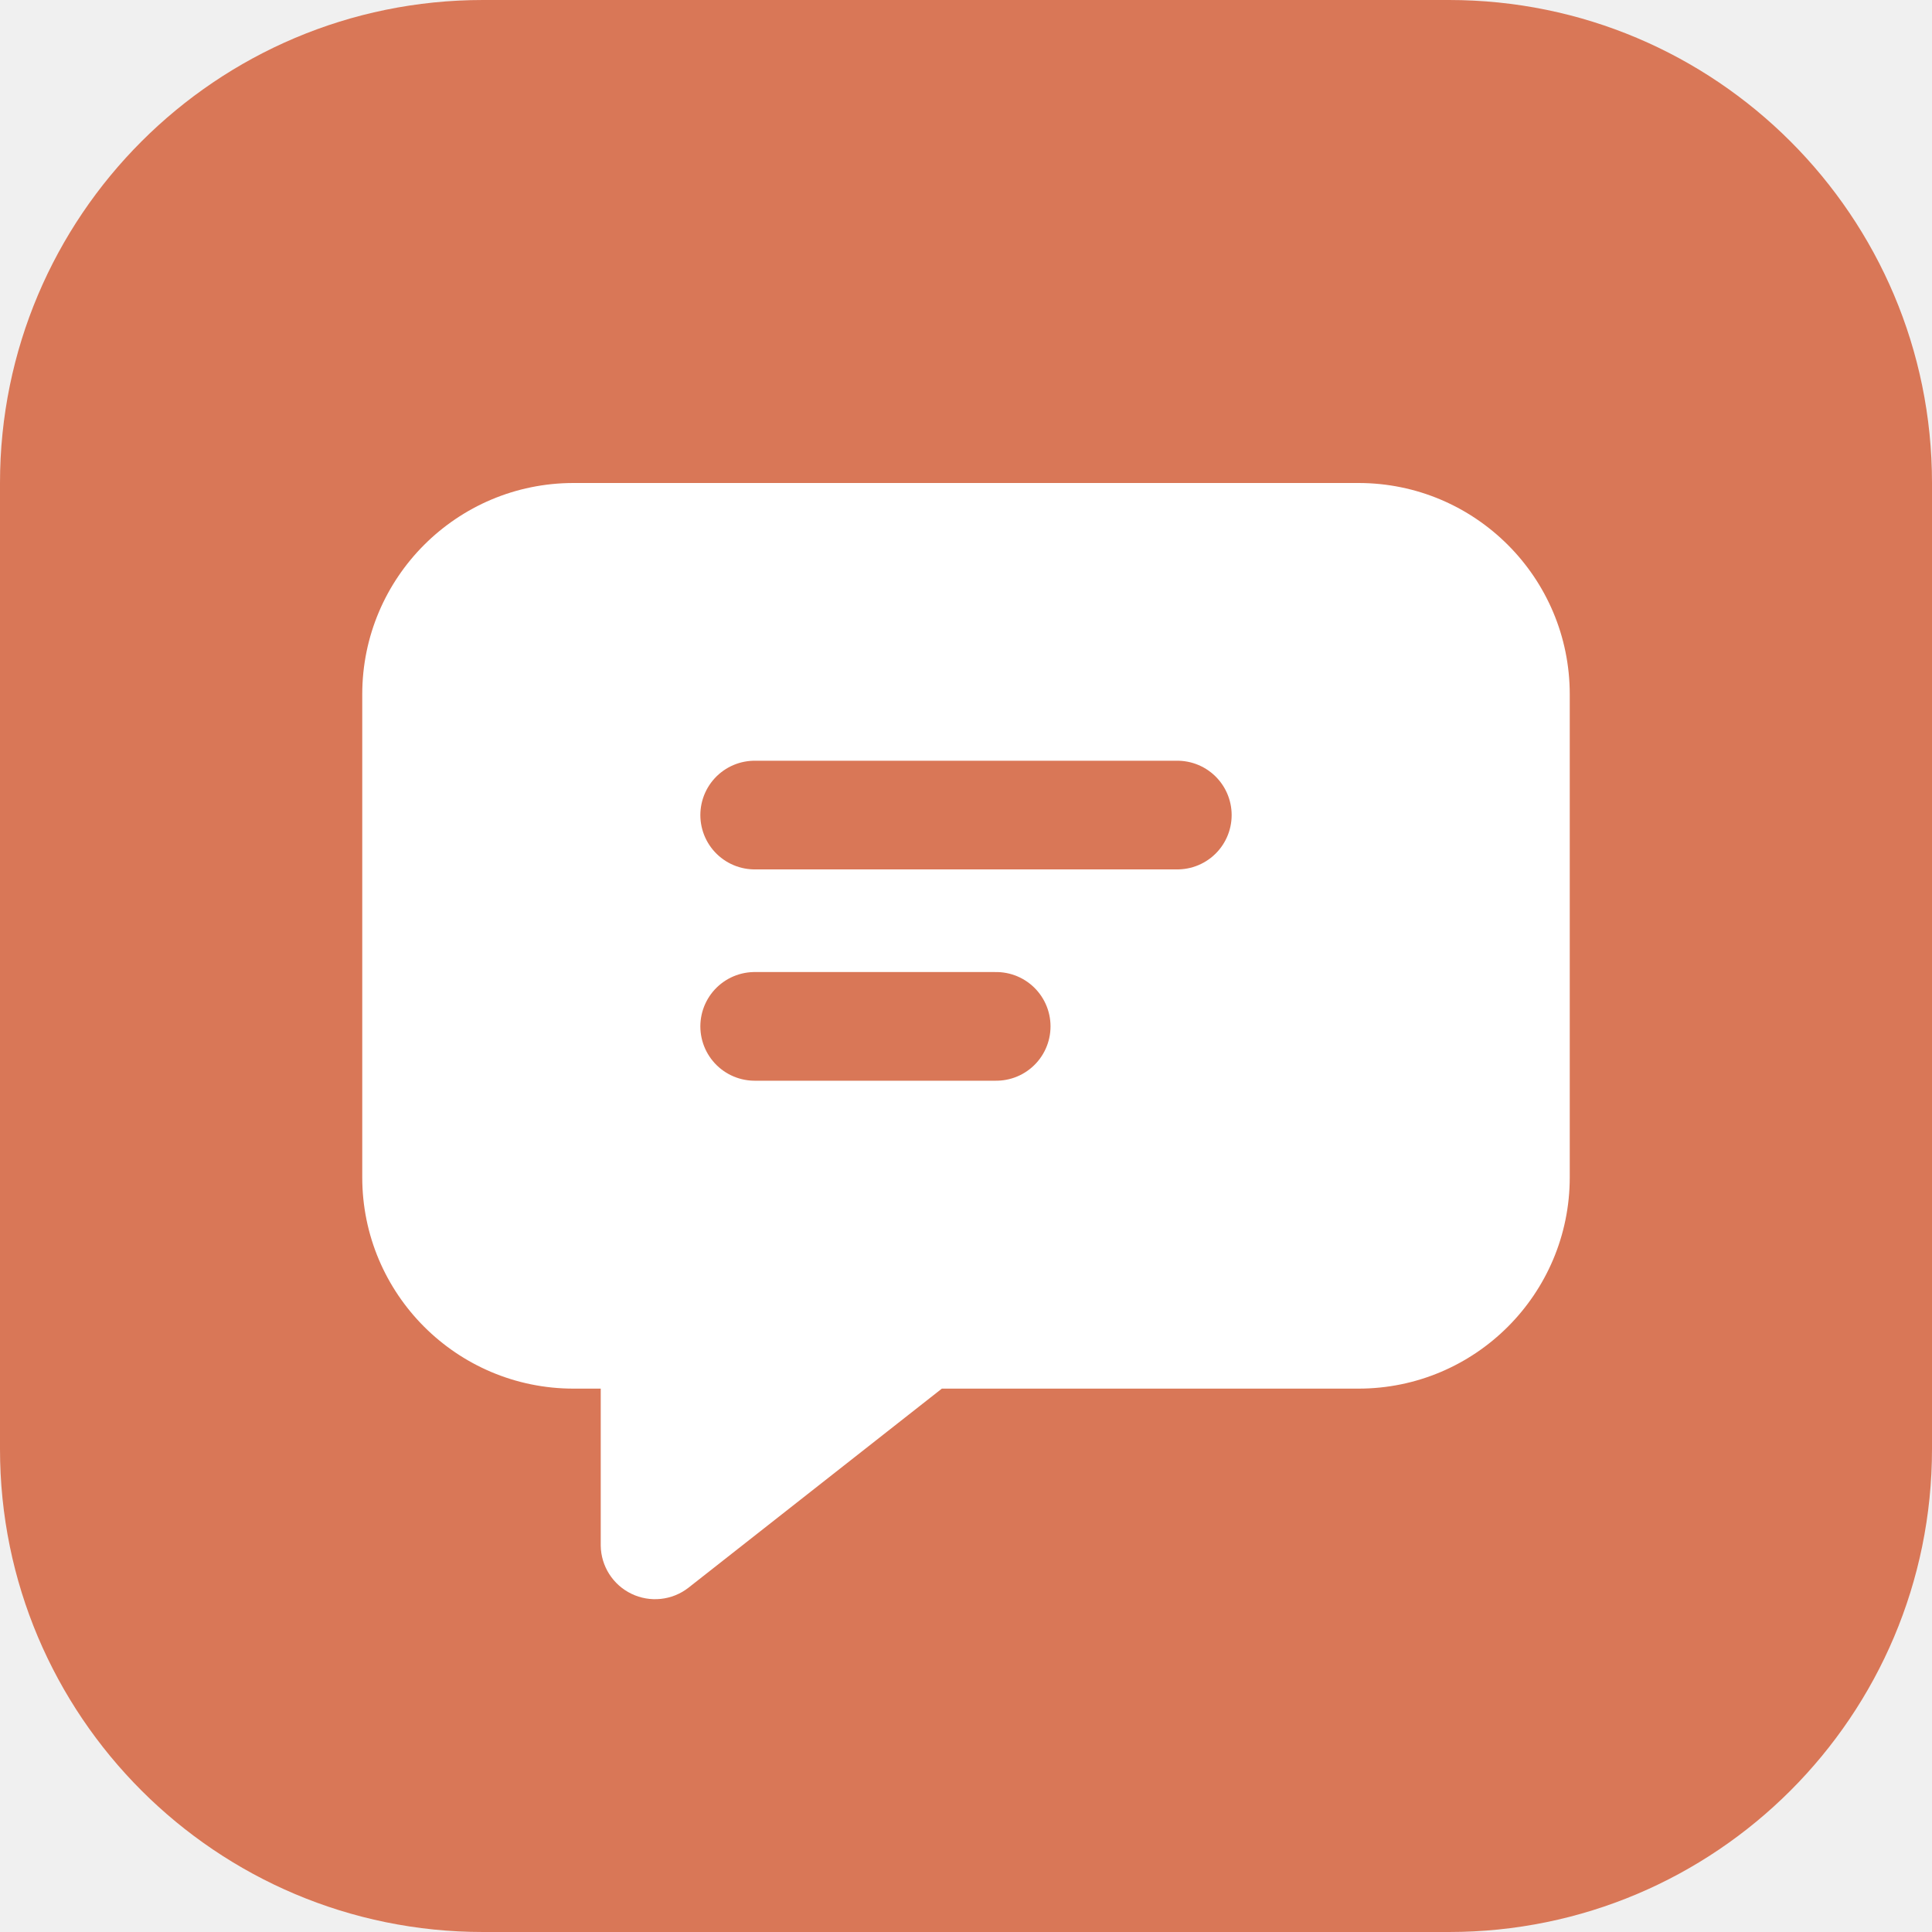
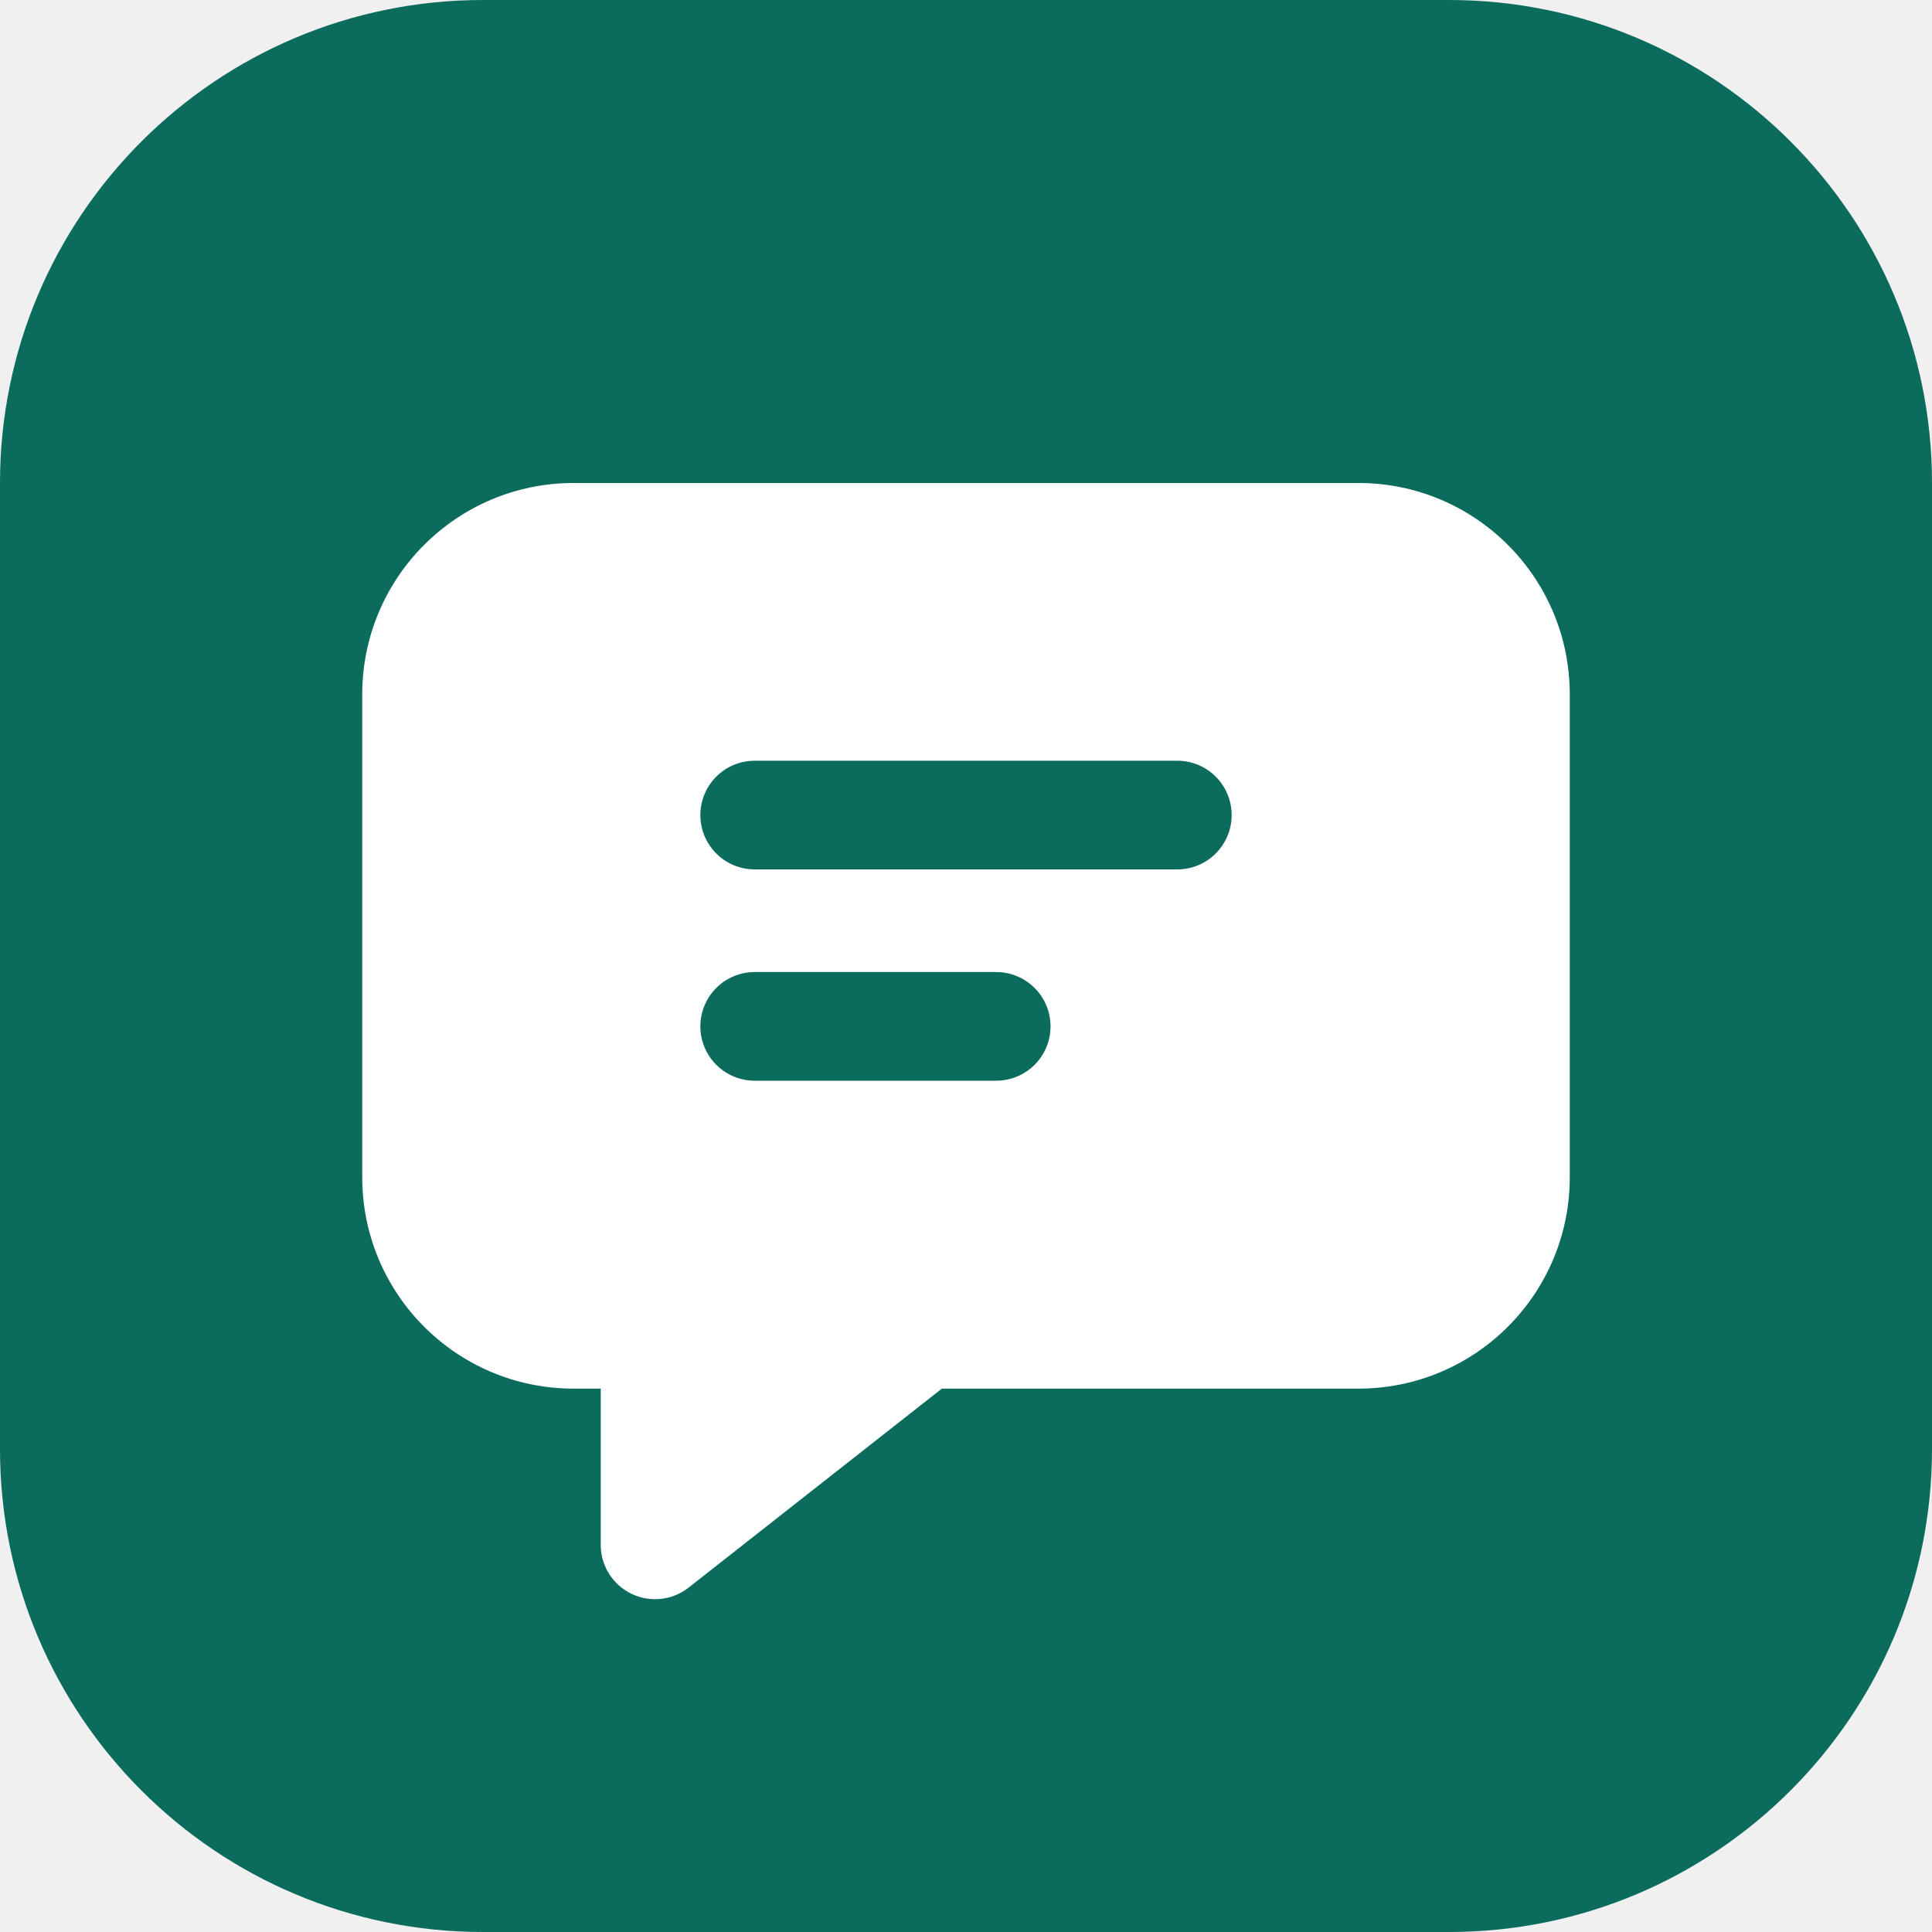
<svg xmlns="http://www.w3.org/2000/svg" viewBox="0 0 32 32" width="32" height="32" role="img" aria-label="KAYAN AI">
-   <rect width="32" height="32" rx="8" fill="#d97757" />
+   <rect width="32" height="32" rx="8" fill="#0b6b5d" />
  <path fill="#ffffff" d="M9.5 8h13A3.5 3.5 0 0 1 26 11.5v8a3.5 3.5 0 0 1-3.5 3.5h-6.9l-4.2 3.3a.9.9 0 0 1-1.45-.7V23H9.5A3.5 3.5 0 0 1 6 19.5v-8A3.5 3.5 0 0 1 9.5 8Z" />
-   <path stroke="#d97757" stroke-width="1.8" stroke-linecap="round" d="M12.5 13.5h7M12.5 17h4" />
+   <path stroke="#0b6b5d" stroke-width="1.8" stroke-linecap="round" d="M12.5 13.5h7M12.5 17h4" />
</svg>
